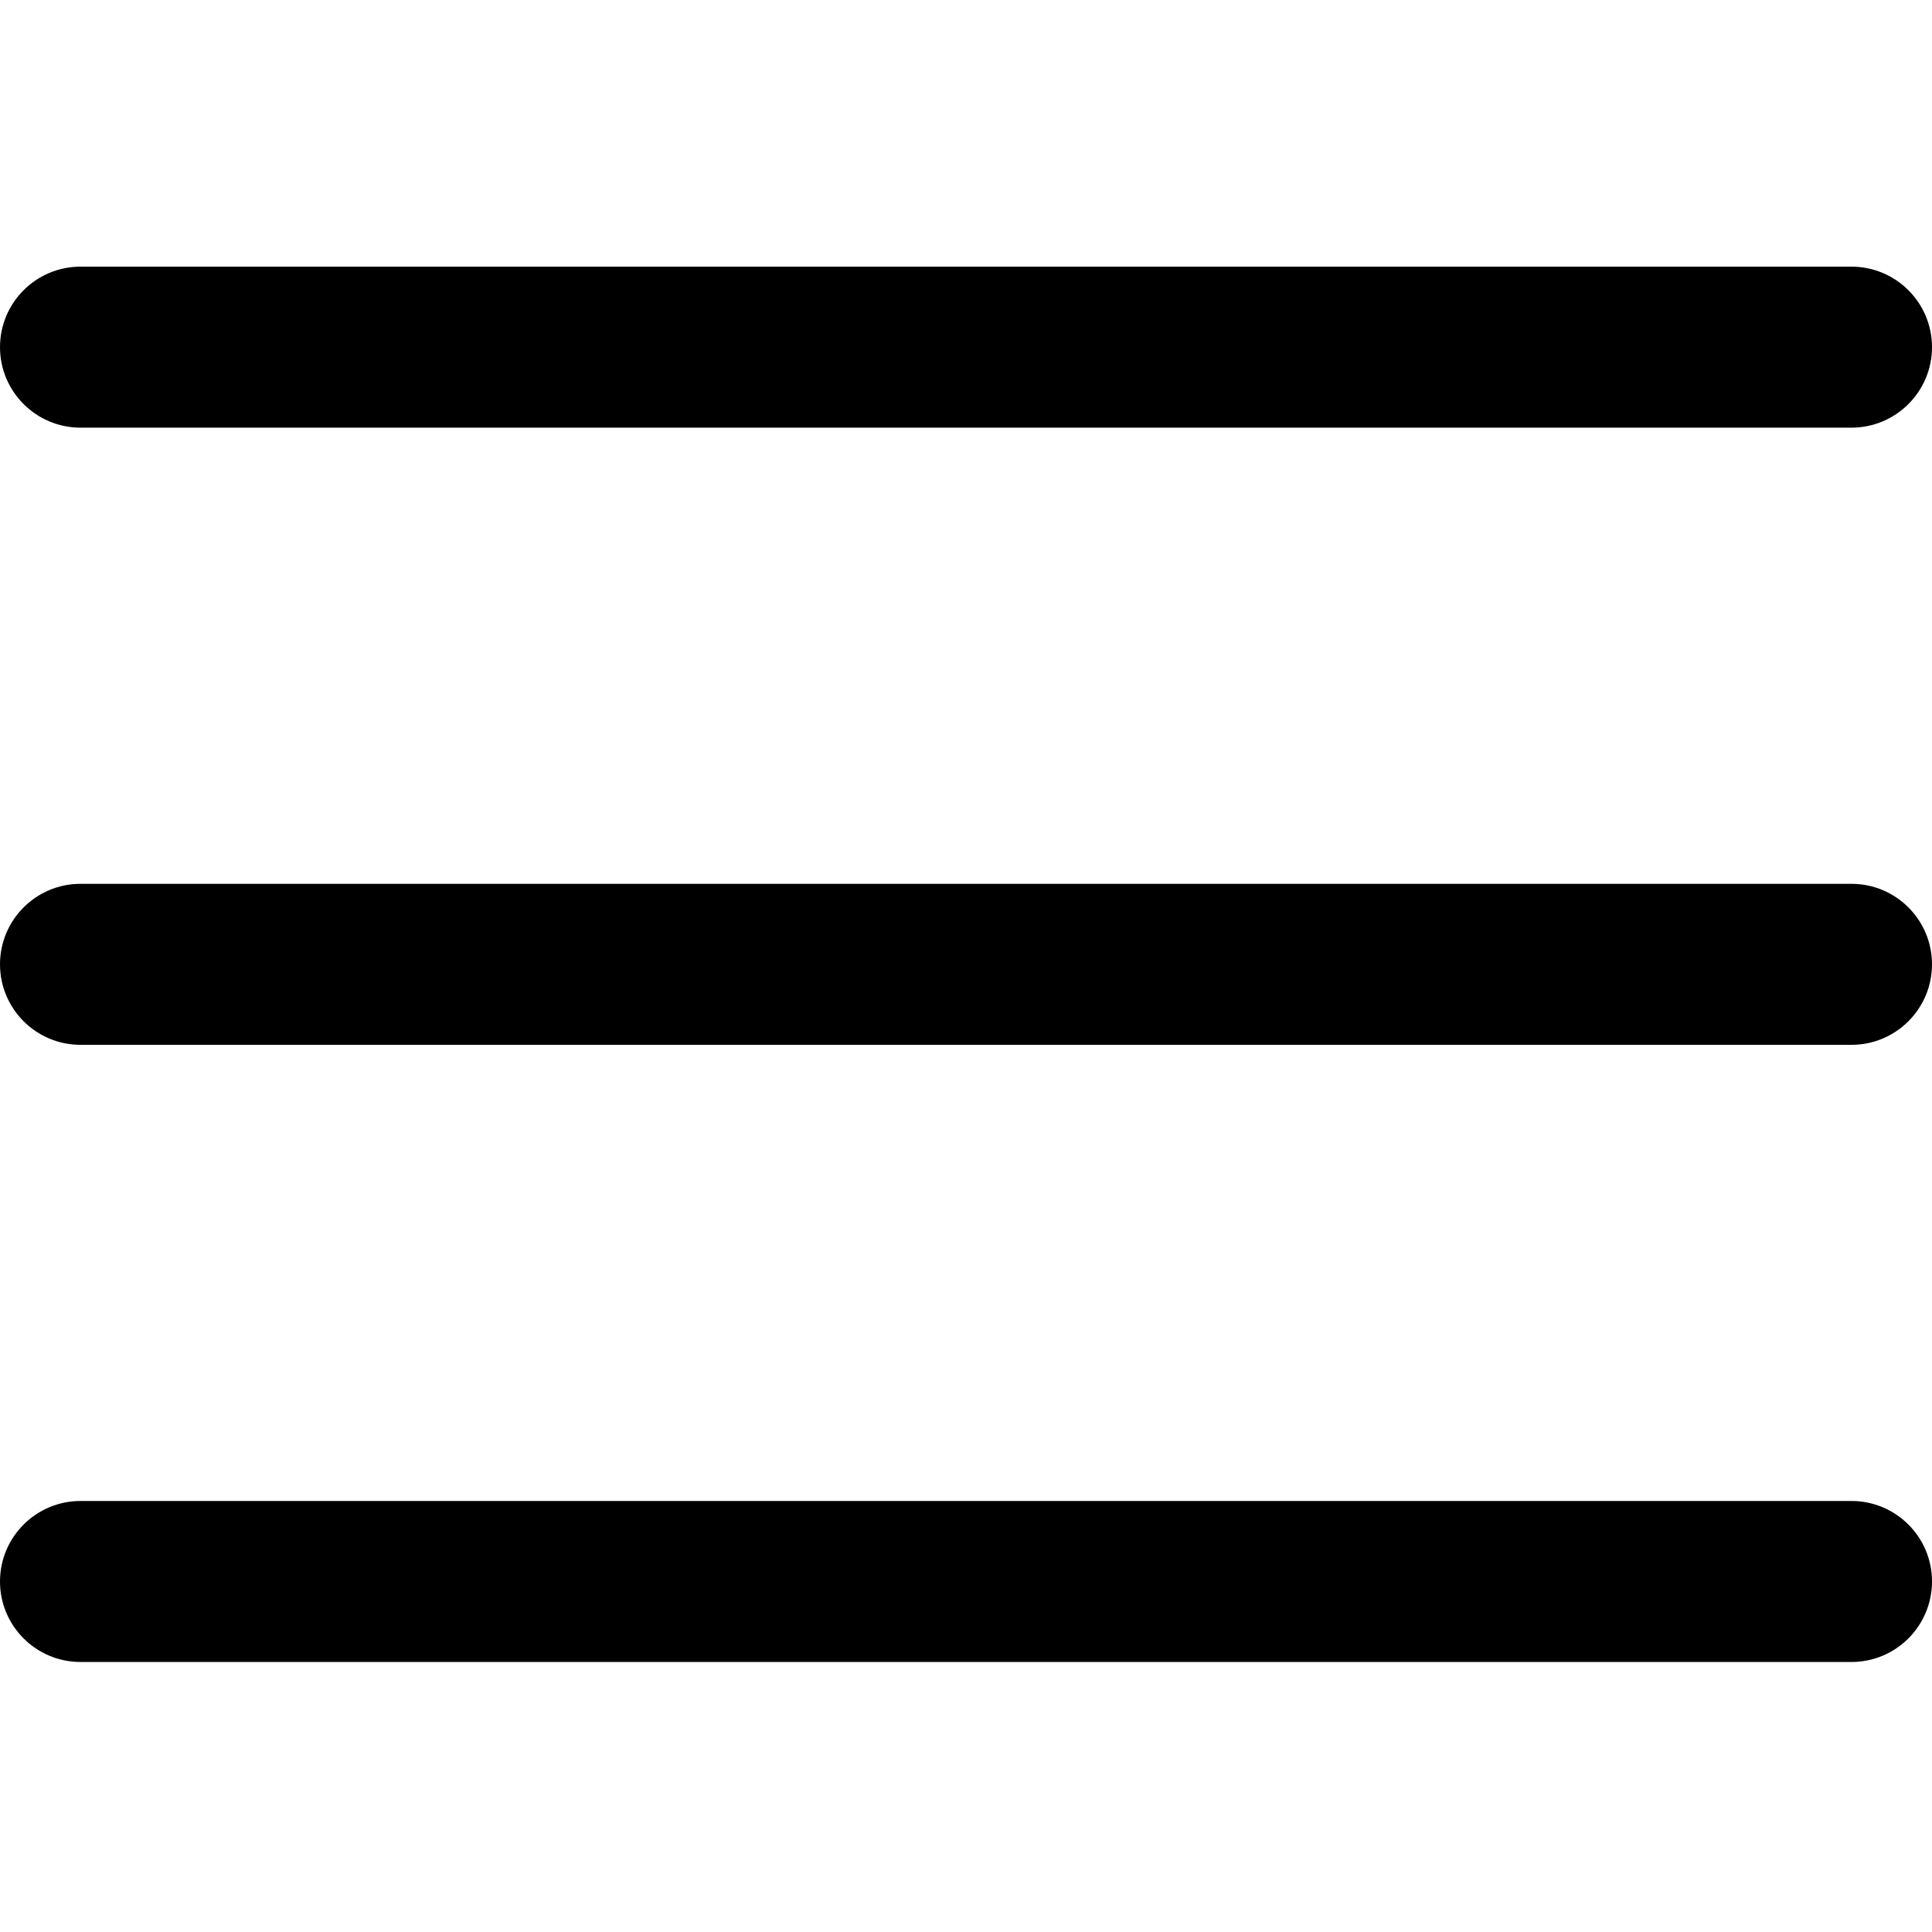
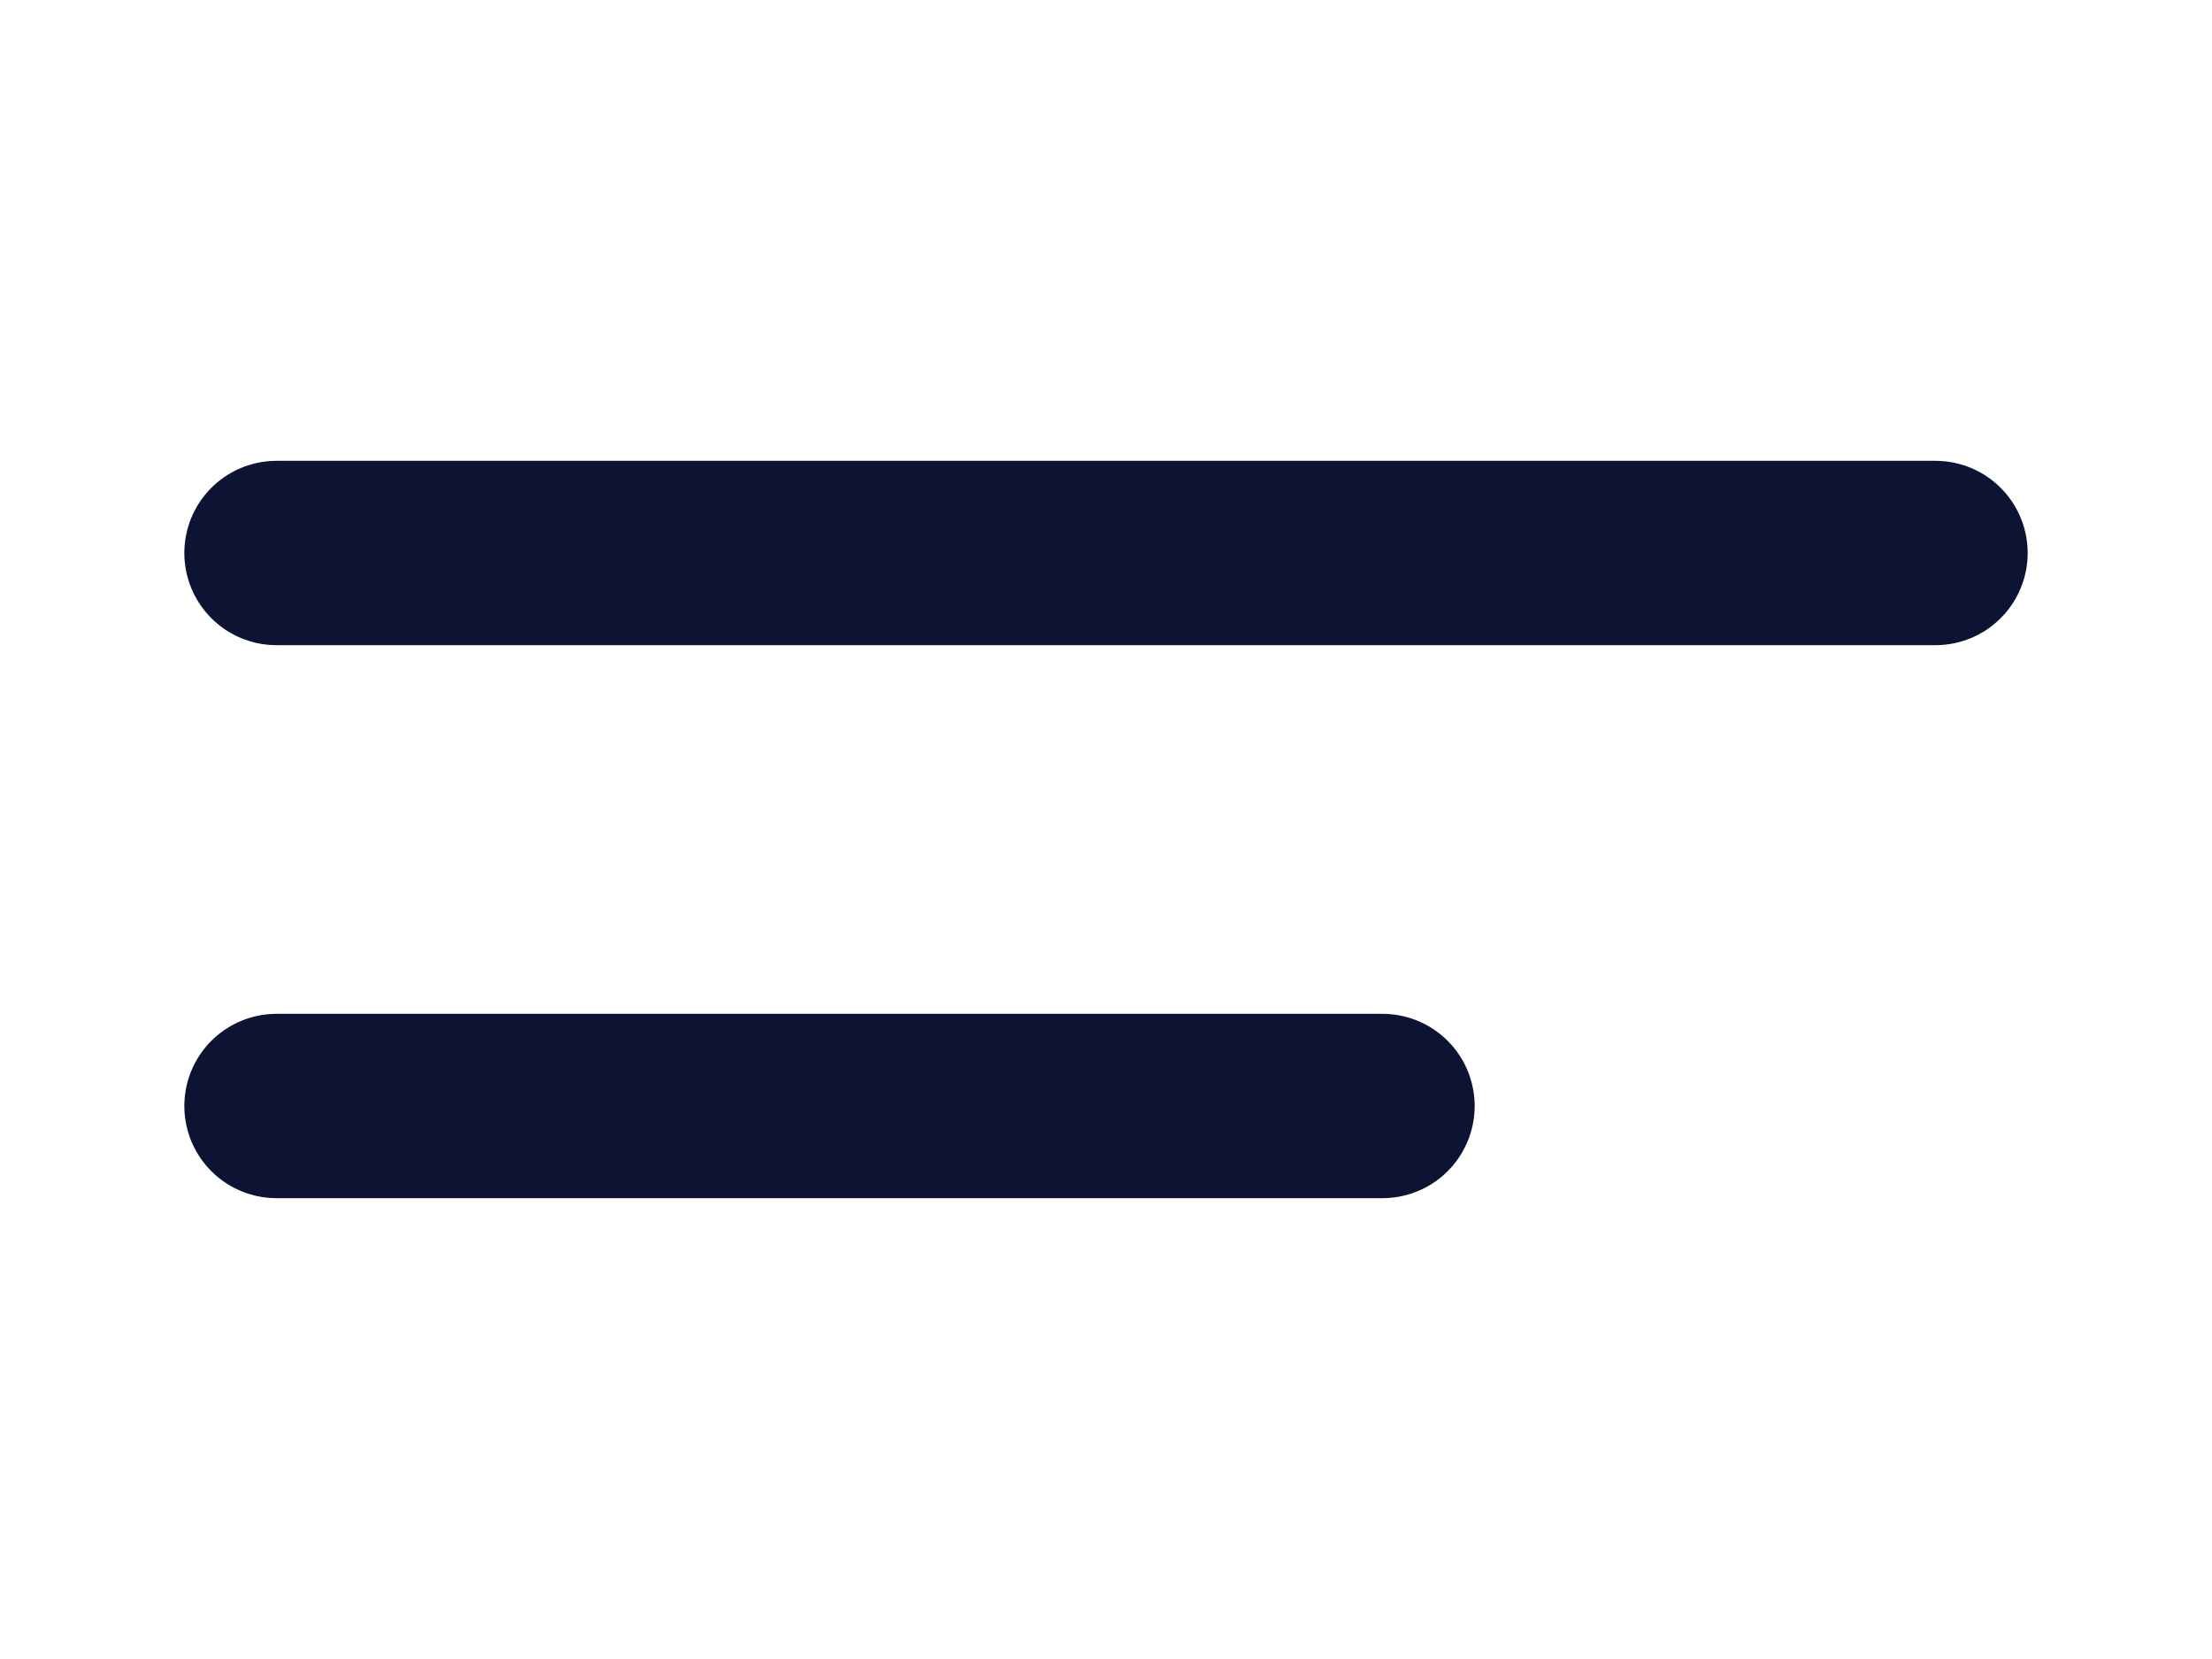
- <svg xmlns="http://www.w3.org/2000/svg" height="384pt" viewBox="0 -53 384 384" width="384pt">
-   <path d="m368 154.668h-352c-8.832 0-16-7.168-16-16s7.168-16 16-16h352c8.832 0 16 7.168 16 16s-7.168 16-16 16zm0 0" />
-   <path d="m368 32h-352c-8.832 0-16-7.168-16-16s7.168-16 16-16h352c8.832 0 16 7.168 16 16s-7.168 16-16 16zm0 0" />
-   <path d="m368 277.332h-352c-8.832 0-16-7.168-16-16s7.168-16 16-16h352c8.832 0 16 7.168 16 16s-7.168 16-16 16zm0 0" />
+ <svg xmlns="http://www.w3.org/2000/svg" width="24" height="18" viewBox="0 0 24 18" fill="none">
+   <path d="M3 12H15" stroke="#0D1333" stroke-width="2" stroke-linecap="round" stroke-linejoin="round" />
+   <path d="M3 6H21" stroke="#0D1333" stroke-width="2" stroke-linecap="round" stroke-linejoin="round" />
</svg>
